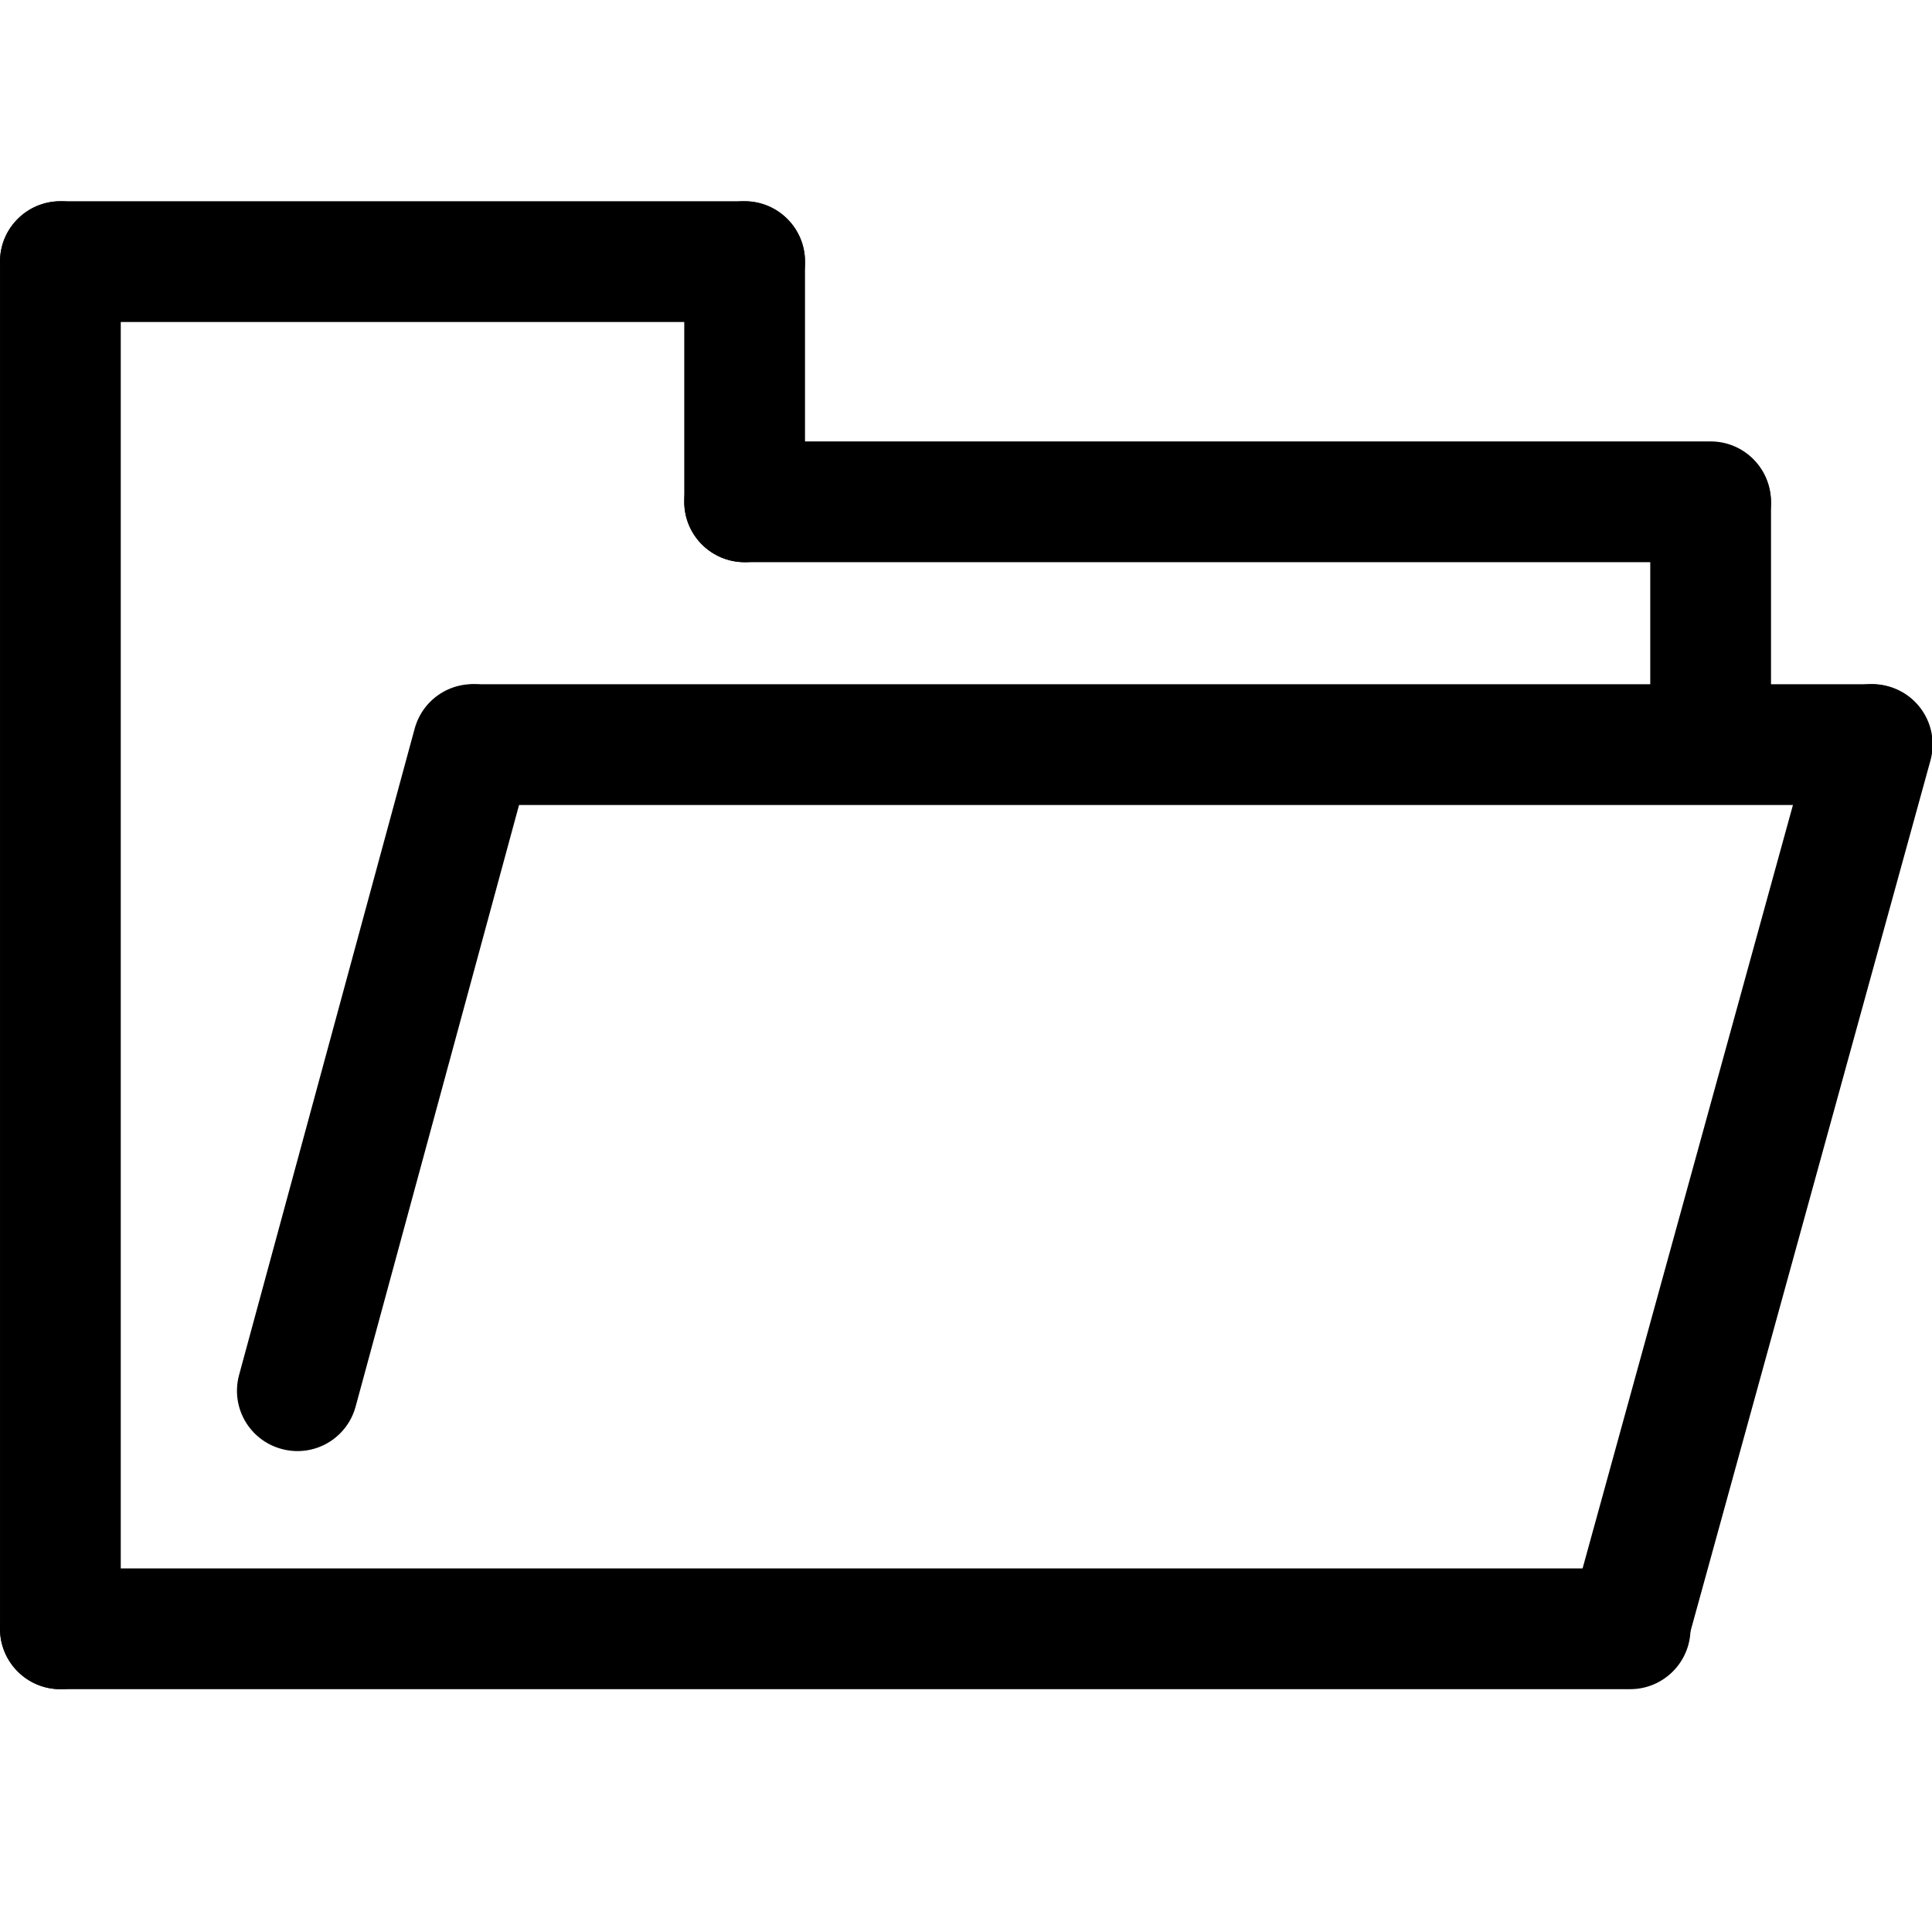
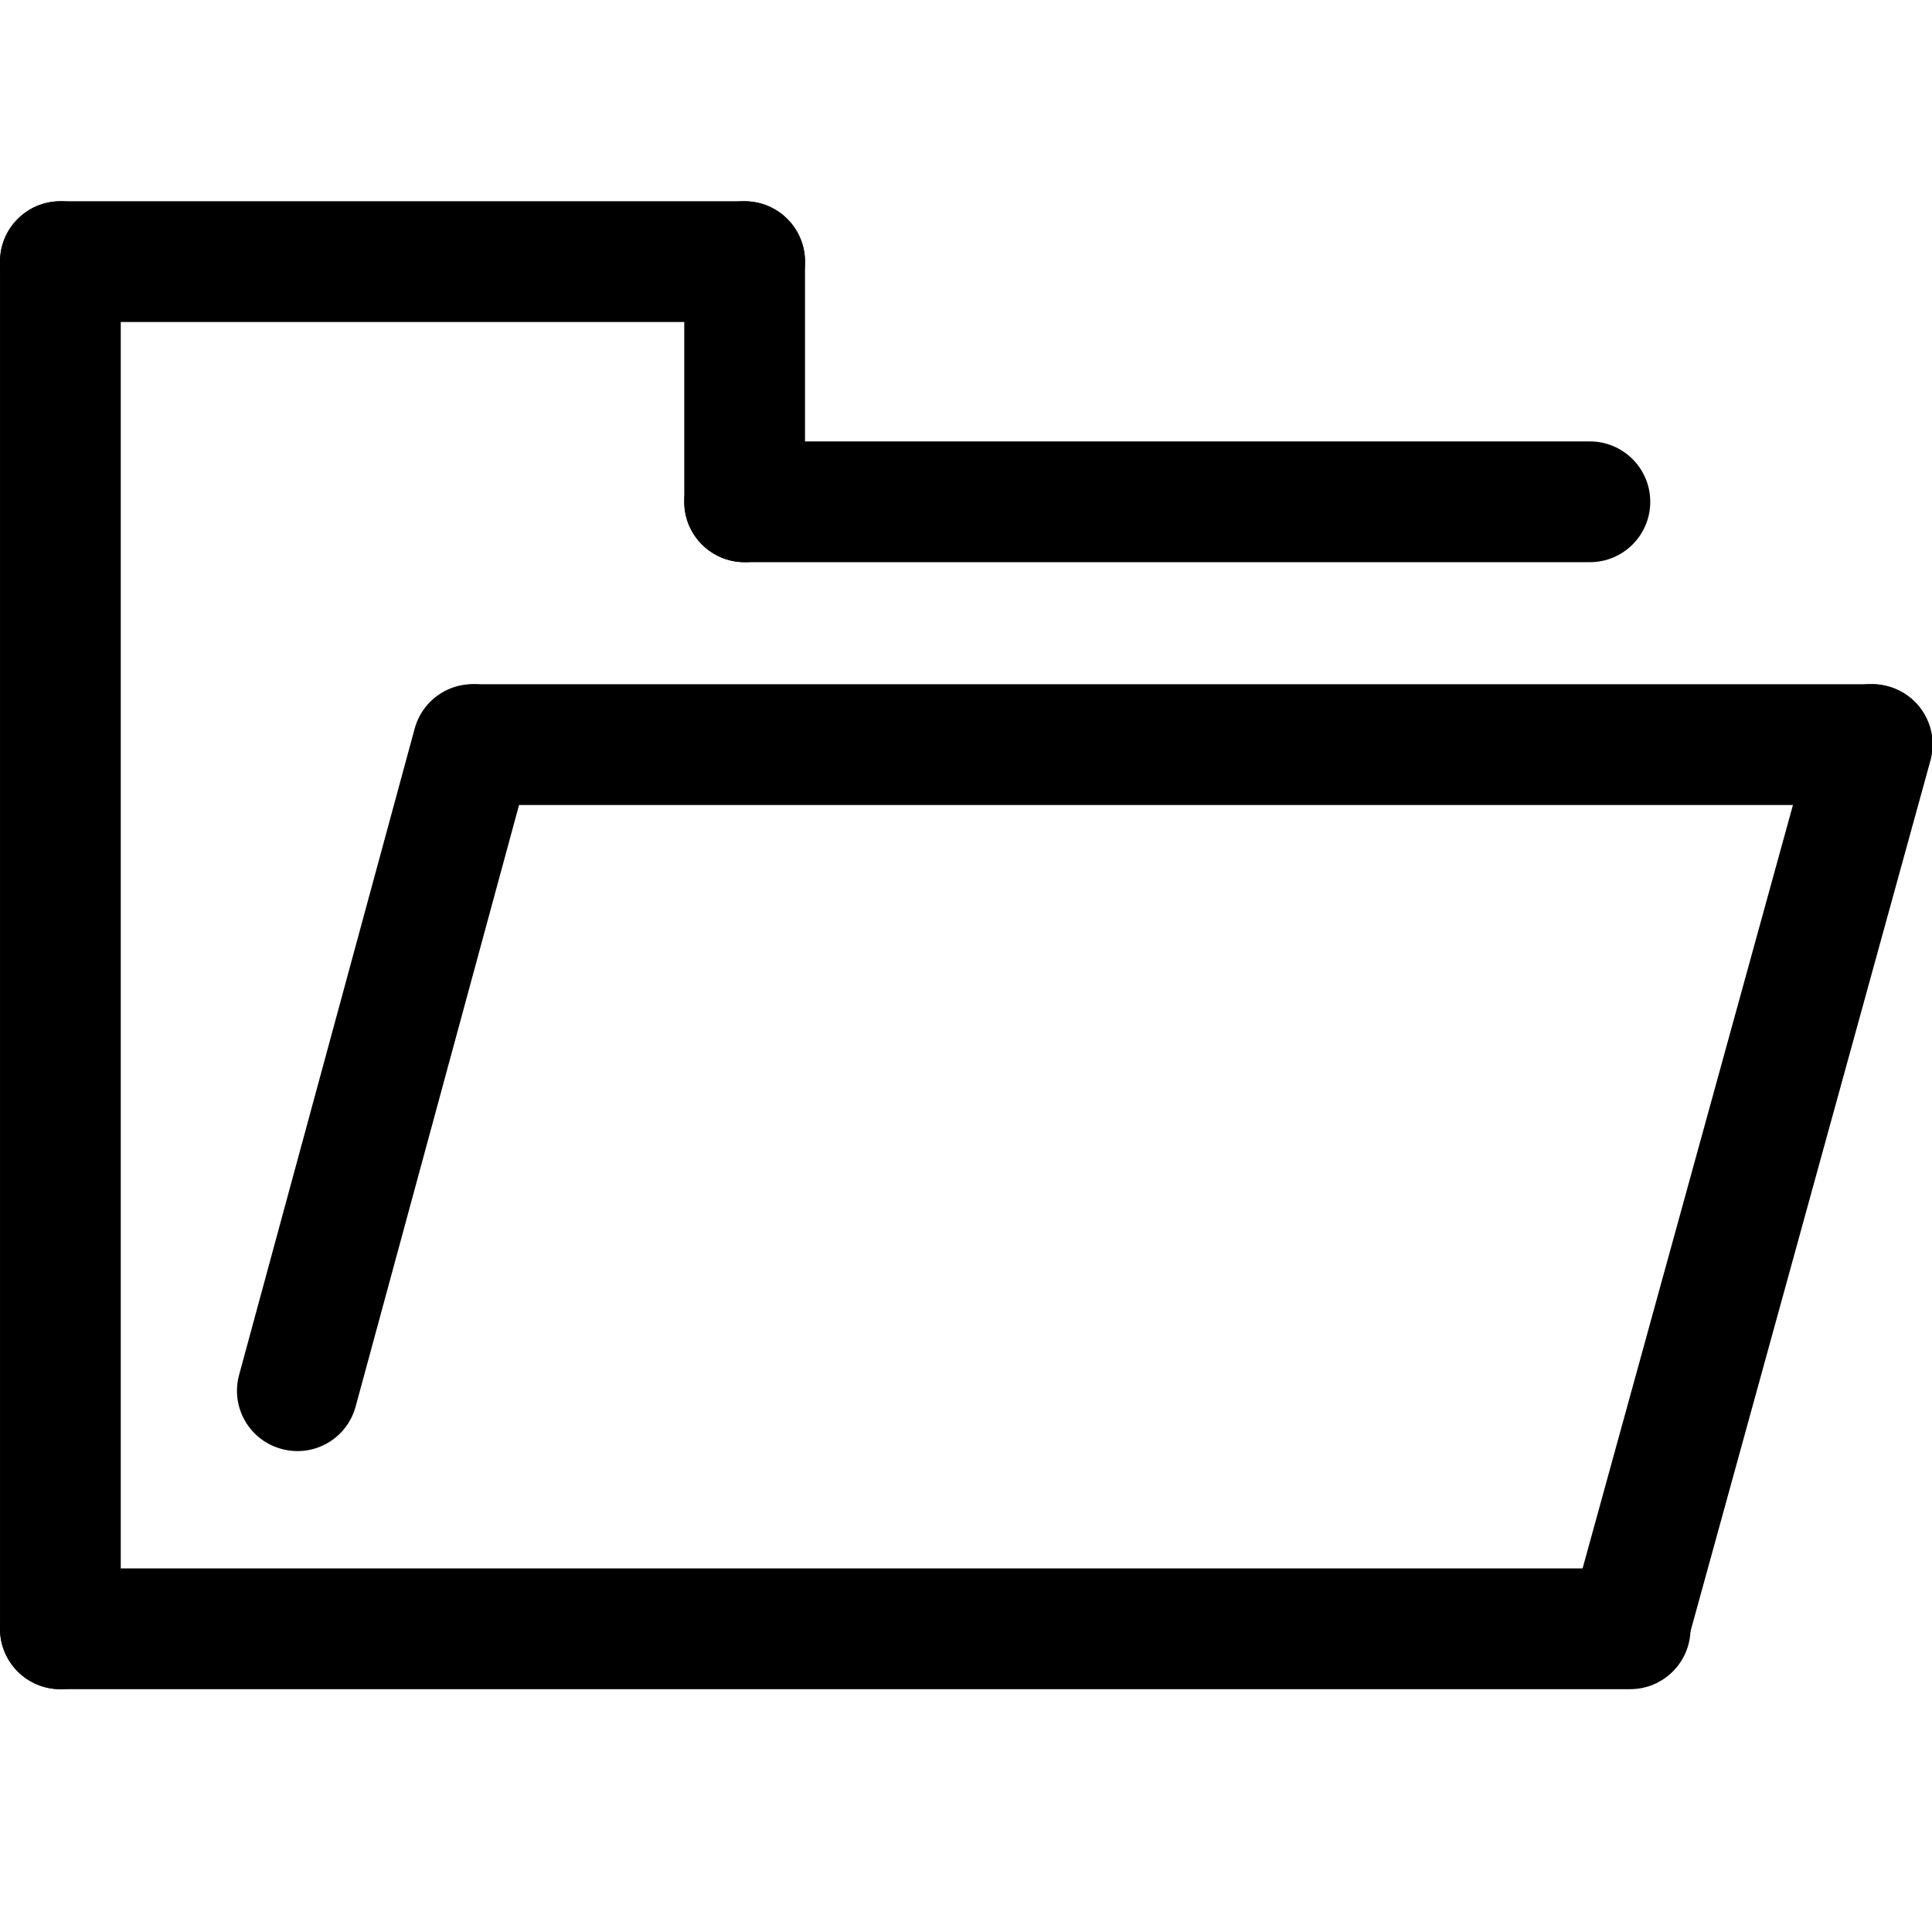
<svg xmlns="http://www.w3.org/2000/svg" width="48" height="48" id="svg2" version="1.0">
  <defs id="defs4">
    </defs>
  <g id="layer1" transform="translate(-9.389765,-13.17583)">
-     <rect style="fill:#000000;fill-opacity:1;stroke:none;display:inline" id="rect2763" width="3" height="8" x="50.39" y="24.176" rx="1.5" ry="1.5" />
-     <rect ry="1.5" rx="1.5" y="26.39" x="-27.143" height="27" width="3" id="rect2828" style="fill:#000000;fill-opacity:1;stroke:none;display:inline" transform="matrix(0,-1,1,0,0,0)" />
+     <rect ry="1.5" rx="1.5" y="26.39" x="-27.143" height="24" width="3" id="rect2828" style="fill:#000000;fill-opacity:1;stroke:none;display:inline" transform="matrix(0,-1,1,0,0,0)" />
    <rect ry="1.5" rx="1.5" y="18.176" x="9.39" height="36.967" width="3" id="rect2830" style="fill:#000000;fill-opacity:1;stroke:none;display:inline" />
    <rect style="fill:#000000;fill-opacity:1;stroke:none;display:inline" id="rect2832" width="3" height="42" x="-55.143" y="9.39" rx="1.5" ry="1.5" transform="matrix(0,-1,1,0,0,0)" />
    <rect transform="matrix(0,-1,1,0,0,0)" style="fill:#000000;fill-opacity:1;stroke:none;display:inline" id="rect2834" width="3" height="20" x="-21.176" y="9.39" rx="1.5" ry="1.5" />
    <rect style="fill:#000000;fill-opacity:1;stroke:none;display:inline" id="rect2880" width="3" height="8.967" x="26.39" y="18.176" rx="1.5" ry="1.5" />
    <rect transform="matrix(0,-1,1,0,0,0)" style="fill:#000000;fill-opacity:1;stroke:none;display:inline" id="rect2811" width="3" height="37.68" x="-33.176" y="19.71" rx="1.5" ry="1.5" />
    <path style="fill:#000000;fill-opacity:1;stroke:none;display:inline" d="m 16.39,49.176 c -0.803,-0.215 -1.276,-1.034 -1.061,-1.837 l 4.361,-16.053 c 0.215,-0.803 1.034,-1.276 1.837,-1.061 0.803,0.215 1.276,1.034 1.061,1.837 l -4.361,16.053 c -0.215,0.803 -1.034,1.276 -1.837,1.061 z" id="rect2819" />
    <path id="path2823" d="m 49.469,55.071 c -0.803,-0.215 -1.276,-1.034 -1.061,-1.837 l 6.048,-21.949 c 0.215,-0.803 1.034,-1.276 1.837,-1.061 0.803,0.215 1.276,1.034 1.061,1.837 l -6.048,21.949 c -0.215,0.803 -1.034,1.276 -1.837,1.061 z" style="fill:#000000;fill-opacity:1;stroke:none;display:inline" />
  </g>
</svg>
